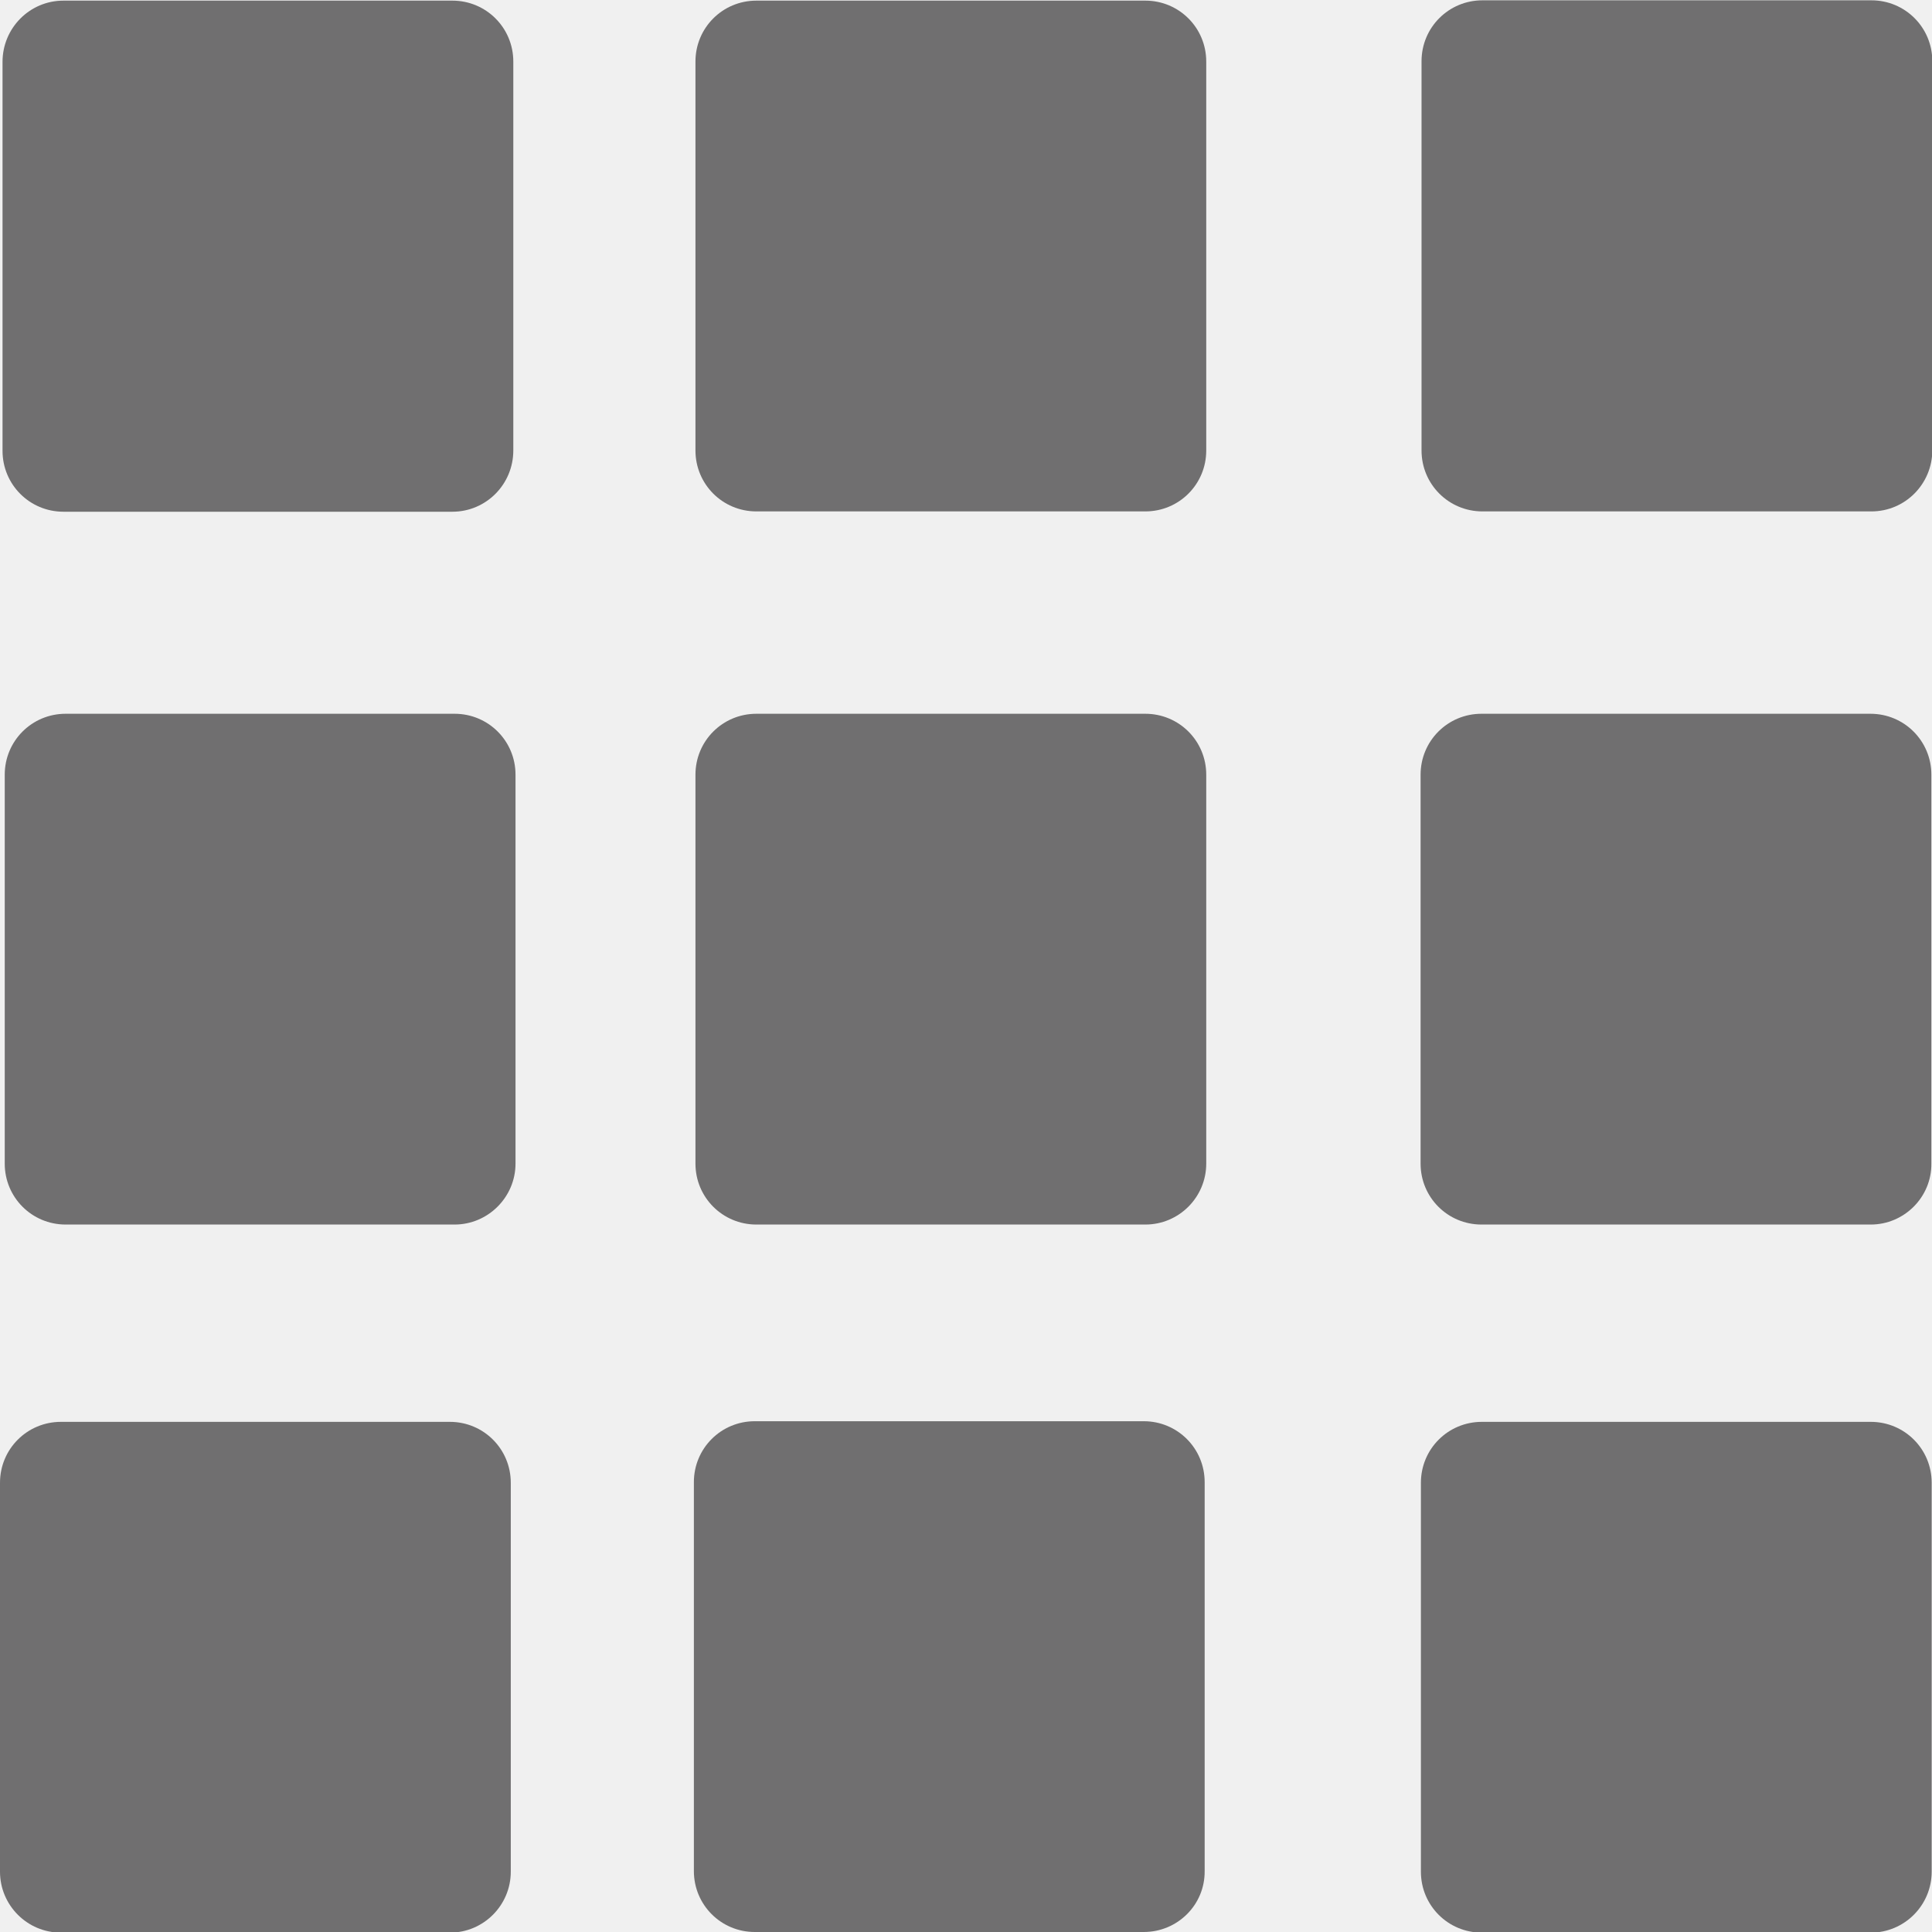
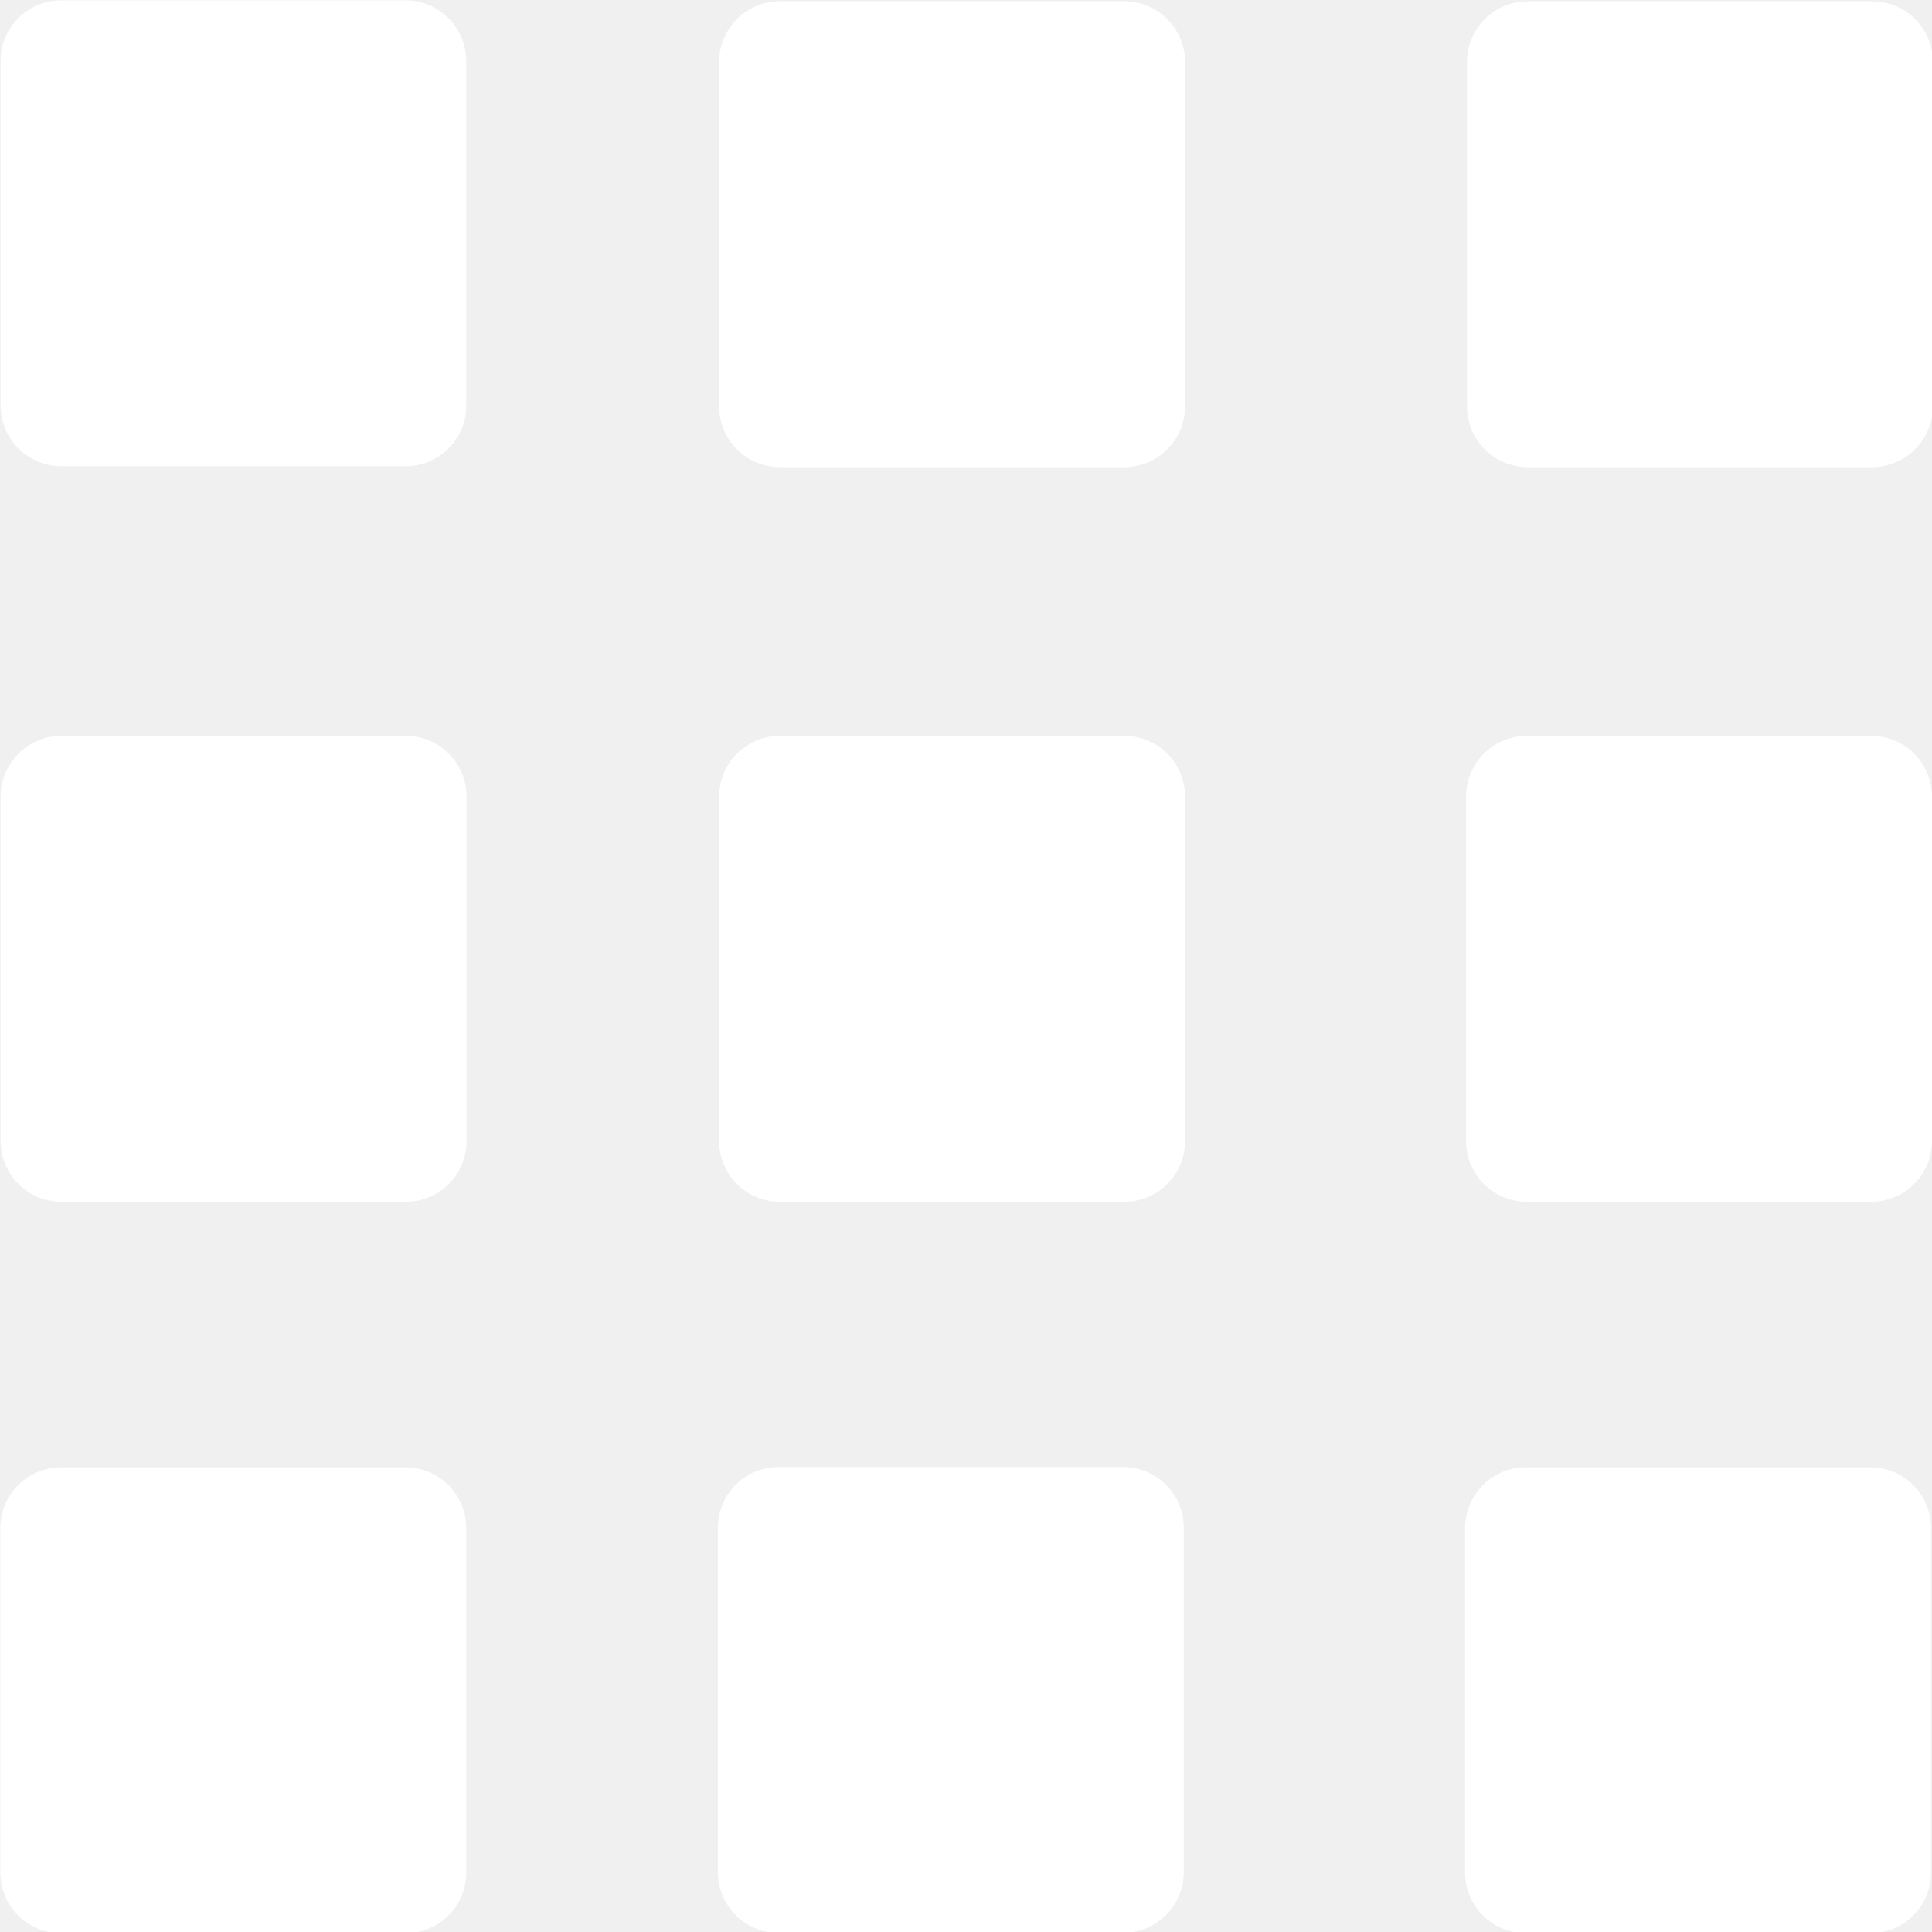
<svg xmlns="http://www.w3.org/2000/svg" version="1.1" id="Layer_1" x="0px" y="0px" viewBox="0 0 612 612" style="enable-background:new 0 0 612 612;" xml:space="preserve">
  <style type="text/css">
- 	.st0{fill:#706F70;}
+ 	.st0{fill:#FFFFFF;}
</style>
-   <path class="st0" d="M143.3,162.1H20.1c-10.7,0-19.3-8.6-19.3-19.3V19.6C0.8,8.9,9.4,0.2,20.1,0.2h123.2c10.7,0,19.3,8.6,19.3,19.3  v123.2C162.6,153.4,154,162.1,143.3,162.1z" />
-   <path class="st0" d="M362.8,162H239.6c-10.7,0-19.3-8.6-19.3-19.3V19.5c0-10.7,8.6-19.3,19.3-19.3h123.2c10.7,0,19.3,8.6,19.3,19.3  v123.2C382.1,153.4,373.5,162,362.8,162z" />
-   <path class="st0" d="M592.8,162H469.6c-10.7,0-19.3-8.6-19.3-19.3V19.4c0-10.7,8.6-19.3,19.3-19.3h123.2c10.7,0,19.3,8.6,19.3,19.3  v123.2C612.1,153.3,603.5,162,592.8,162z" />
-   <path class="st0" d="M144,387.9H20.8c-10.7,0-19.3-8.6-19.3-19.3V245.4c0-10.7,8.6-19.3,19.3-19.3H144c10.7,0,19.3,8.6,19.3,19.3  v123.2C163.3,379.2,154.6,387.9,144,387.9z" />
-   <path class="st0" d="M362.8,387.9H239.6c-10.7,0-19.3-8.6-19.3-19.3V245.4c0-10.7,8.6-19.3,19.3-19.3h123.2  c10.7,0,19.3,8.6,19.3,19.3v123.2C382.1,379.2,373.5,387.9,362.8,387.9z" />
-   <path class="st0" d="M592.6,387.9H469.3c-10.7,0-19.3-8.6-19.3-19.3V245.4c0-10.7,8.6-19.3,19.3-19.3h123.2  c10.7,0,19.3,8.6,19.3,19.3v123.2C611.9,379.2,603.2,387.9,592.6,387.9z" />
-   <path class="st0" d="M142.5,612.2H19.3C8.6,612.2,0,603.5,0,592.9V469.7c0-10.7,8.6-19.3,19.3-19.3h123.2c10.7,0,19.3,8.6,19.3,19.3  v123.2C161.8,603.5,153.2,612.2,142.5,612.2z" />
-   <path class="st0" d="M362.3,612H239.1c-10.7,0-19.3-8.6-19.3-19.3V469.5c0-10.7,8.6-19.3,19.3-19.3h123.2c10.7,0,19.3,8.6,19.3,19.3  v123.2C381.7,603.4,373,612,362.3,612z" />
-   <path class="st0" d="M592.6,612.2H469.4c-10.7,0-19.3-8.6-19.3-19.3V469.7c0-10.7,8.6-19.3,19.3-19.3h123.2  c10.7,0,19.3,8.6,19.3,19.3v123.2C611.9,603.5,603.3,612.2,592.6,612.2z" />
+   <path class="st0" d="M128.5,147.7h-109c-10.7,0-19.3-8.6-19.3-19.3v-109C0.1,8.7,8.8,0.1,19.4,0.1h109c10.7,0,19.3,8.6,19.3,19.3  v109C147.8,139,139.1,147.7,128.5,147.7z" />
+   <path class="st0" d="M356.1,148h-109c-10.7,0-19.3-8.6-19.3-19.3v-109c0-10.7,8.6-19.3,19.3-19.3h109c10.7,0,19.3,8.6,19.3,19.3v109  C375.4,139.3,366.8,148,356.1,148z" />
+   <path class="st0" d="M593,148H484c-10.7,0-19.3-8.6-19.3-19.3v-109c0-10.7,8.6-19.3,19.3-19.3h109c10.7,0,19.3,8.6,19.3,19.3v109  C612.3,139.3,603.6,148,593,148z" />
+   <path class="st0" d="M128.5,380.7h-109c-10.7,0-19.3-8.6-19.3-19.3v-109c0-10.7,8.6-19.3,19.3-19.3h109c10.7,0,19.3,8.6,19.3,19.3  v109C147.8,372.1,139.2,380.7,128.5,380.7z" />
+   <path class="st0" d="M356.1,380.7h-109c-10.7,0-19.3-8.6-19.3-19.3v-109c0-10.7,8.6-19.3,19.3-19.3h109c10.7,0,19.3,8.6,19.3,19.3  v109C375.4,372.1,366.8,380.7,356.1,380.7z" />
+   <path class="st0" d="M592.7,380.7h-109c-10.7,0-19.3-8.6-19.3-19.3v-109c0-10.7,8.6-19.3,19.3-19.3h109c10.7,0,19.3,8.6,19.3,19.3  v109C612,372.1,603.3,380.7,592.7,380.7z" />
+   <path class="st0" d="M128.4,612.4h-109c-10.7,0-19.3-8.6-19.3-19.3v-109c0-10.7,8.6-19.3,19.3-19.3h109c10.7,0,19.3,8.6,19.3,19.3  v109C147.7,603.8,139.1,612.4,128.4,612.4z" />
+   <path class="st0" d="M355.7,612.3h-109c-10.7,0-19.3-8.6-19.3-19.3V484c0-10.7,8.6-19.3,19.3-19.3h109c10.7,0,19.3,8.6,19.3,19.3  v109C375,603.6,366.4,612.3,355.7,612.3z" />
+   <path class="st0" d="M592.4,612.4h-109c-10.7,0-19.3-8.6-19.3-19.3v-109c0-10.7,8.6-19.3,19.3-19.3h109c10.7,0,19.3,8.6,19.3,19.3  v109C611.7,603.8,603.1,612.4,592.4,612.4z" />
</svg>
